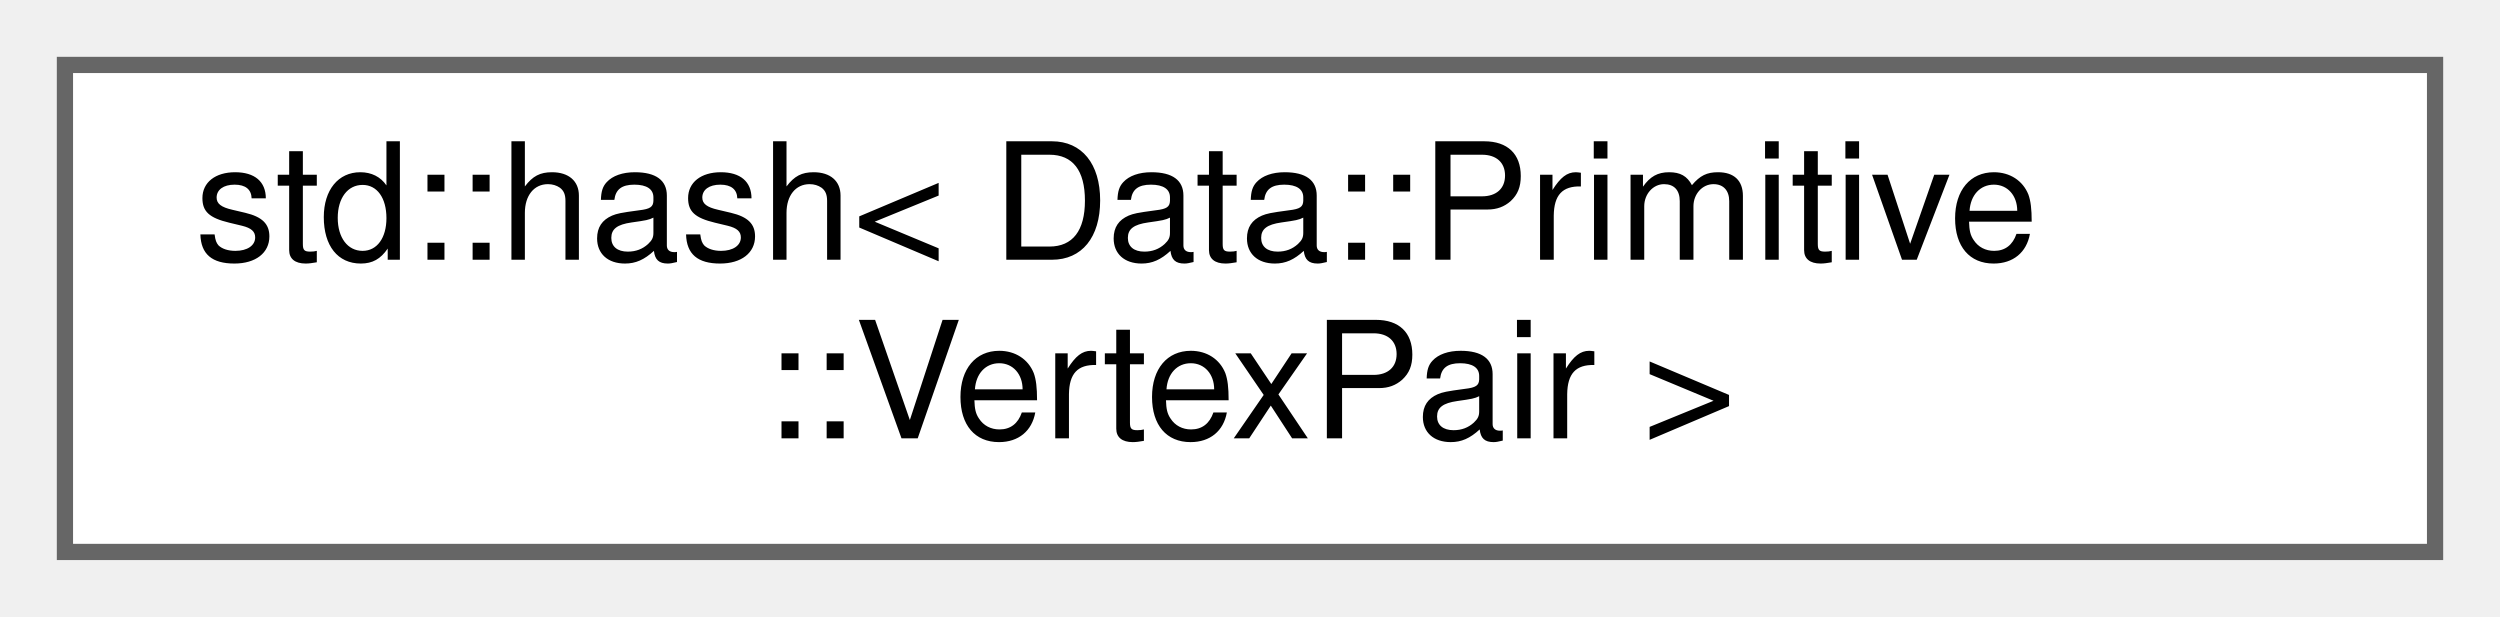
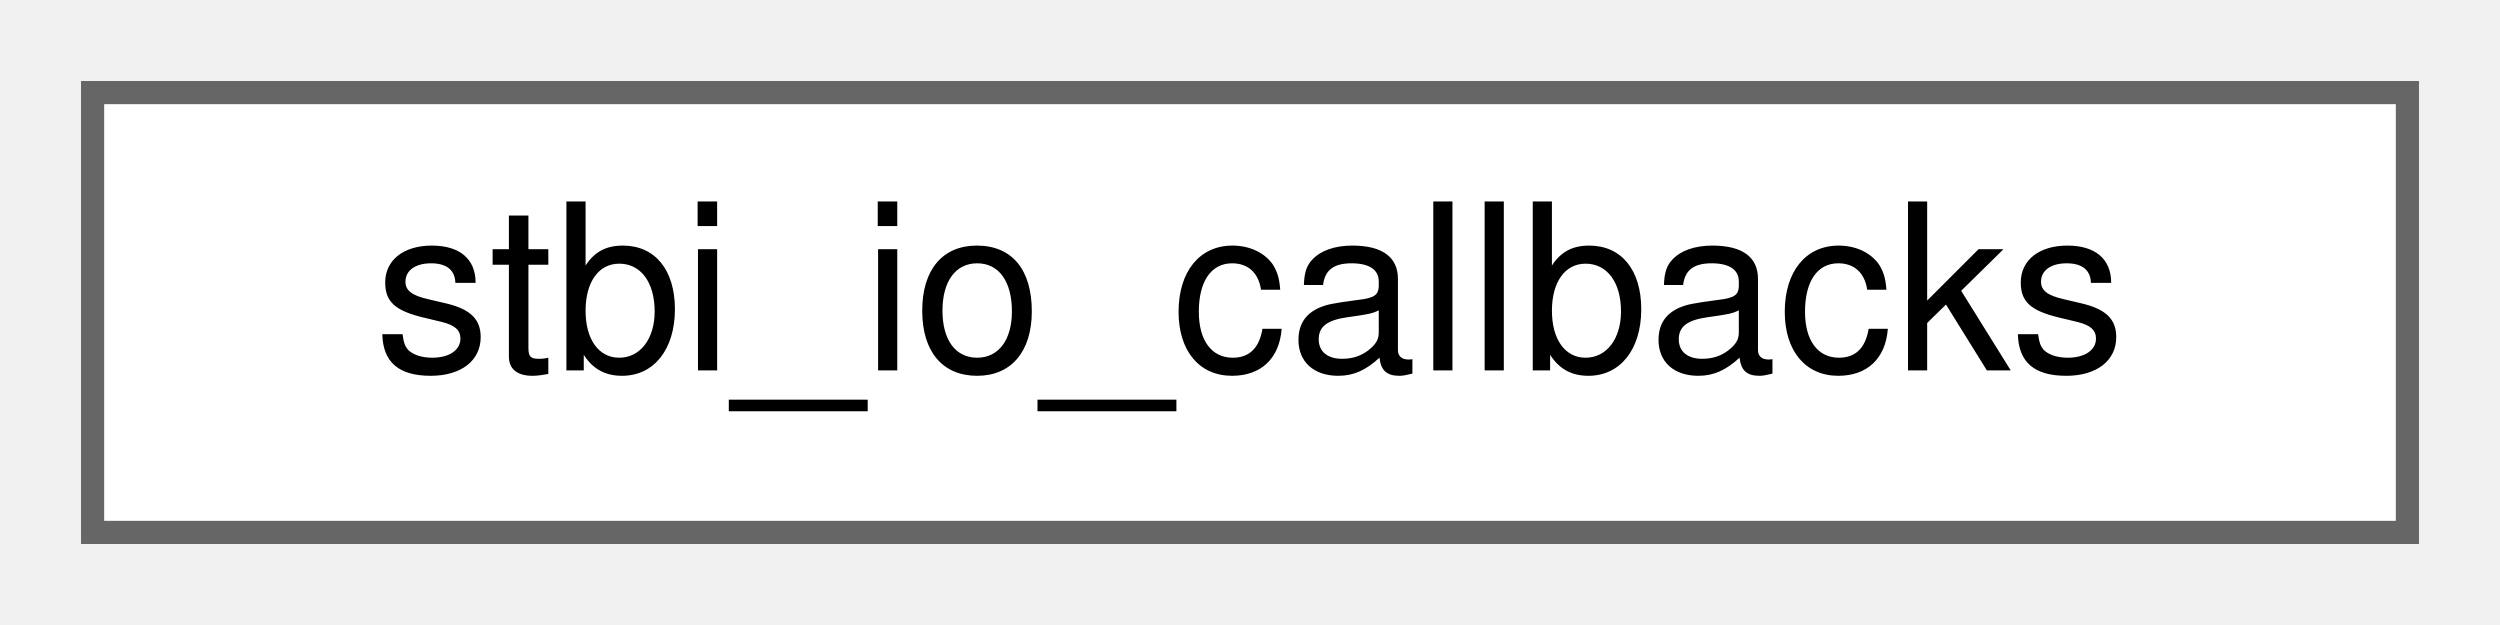
- <svg xmlns="http://www.w3.org/2000/svg" xmlns:xlink="http://www.w3.org/1999/xlink" width="154pt" height="38pt" viewBox="0.00 0.00 154.00 38.00">
-   <g id="graph0" class="graph" transform="scale(1 1) rotate(0) translate(4 34)">
+ <svg xmlns="http://www.w3.org/2000/svg" xmlns:xlink="http://www.w3.org/1999/xlink" width="108pt" height="27pt" viewBox="0.00 0.00 108.00 27.00">
+   <g id="graph0" class="graph" transform="scale(1 1) rotate(0) translate(4 23)">
    <g id="Node000000" class="node">
      <g id="a_Node000000">
-         <a xlink:href="structstd_1_1hash_3_01Data_1_1Primitive_1_1VertexPair_01_4.html" target="_top" xlink:title=" ">
-           <polygon fill="white" stroke="#666666" points="146,-30 0,-30 0,0 146,0 146,-30" />
-           <text text-anchor="start" x="8" y="-18" font-family="Helvetica,sans-Serif" font-size="10.00">std::hash&lt; Data::Primitive</text>
-           <text text-anchor="middle" x="73" y="-7" font-family="Helvetica,sans-Serif" font-size="10.00">::VertexPair &gt;</text>
+         <a xlink:href="structstbi__io__callbacks.html" target="_top" xlink:title=" ">
+           <polygon fill="white" stroke="#666666" points="100,-19 0,-19 0,0 100,0 100,-19" />
+           <text text-anchor="middle" x="50" y="-7" font-family="Helvetica,sans-Serif" font-size="10.00">stbi_io_callbacks</text>
        </a>
      </g>
    </g>
  </g>
</svg>
